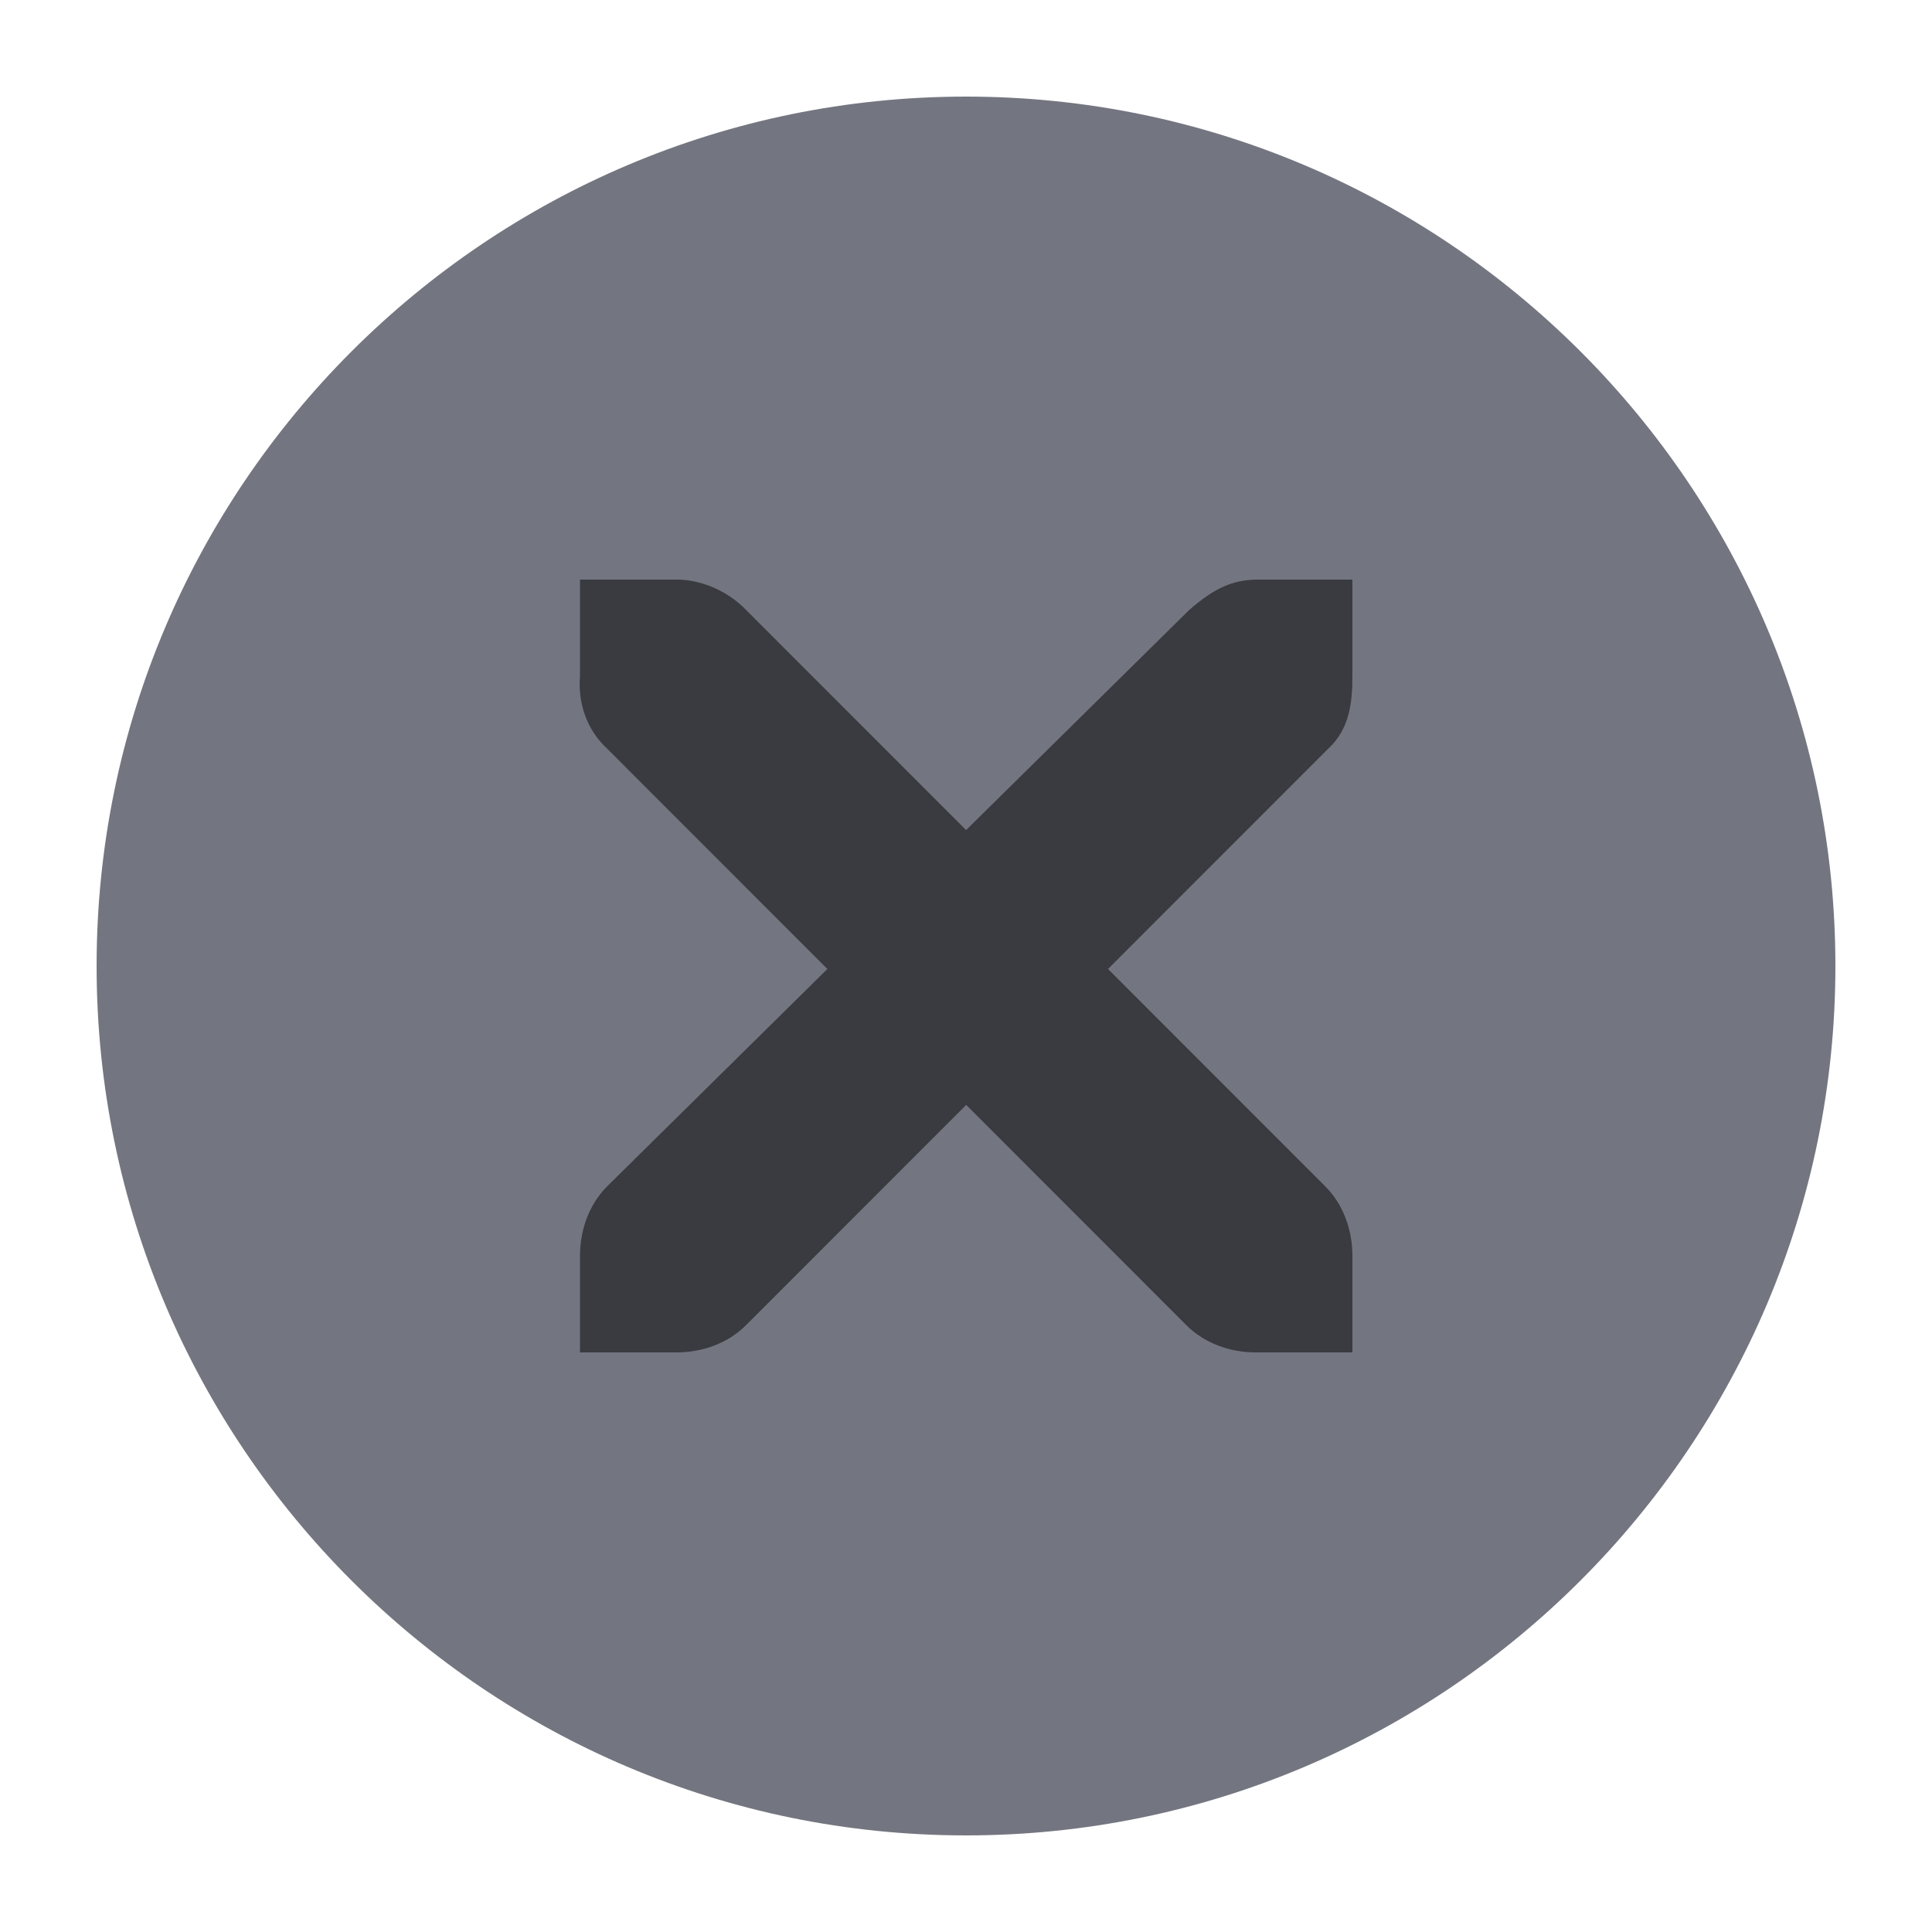
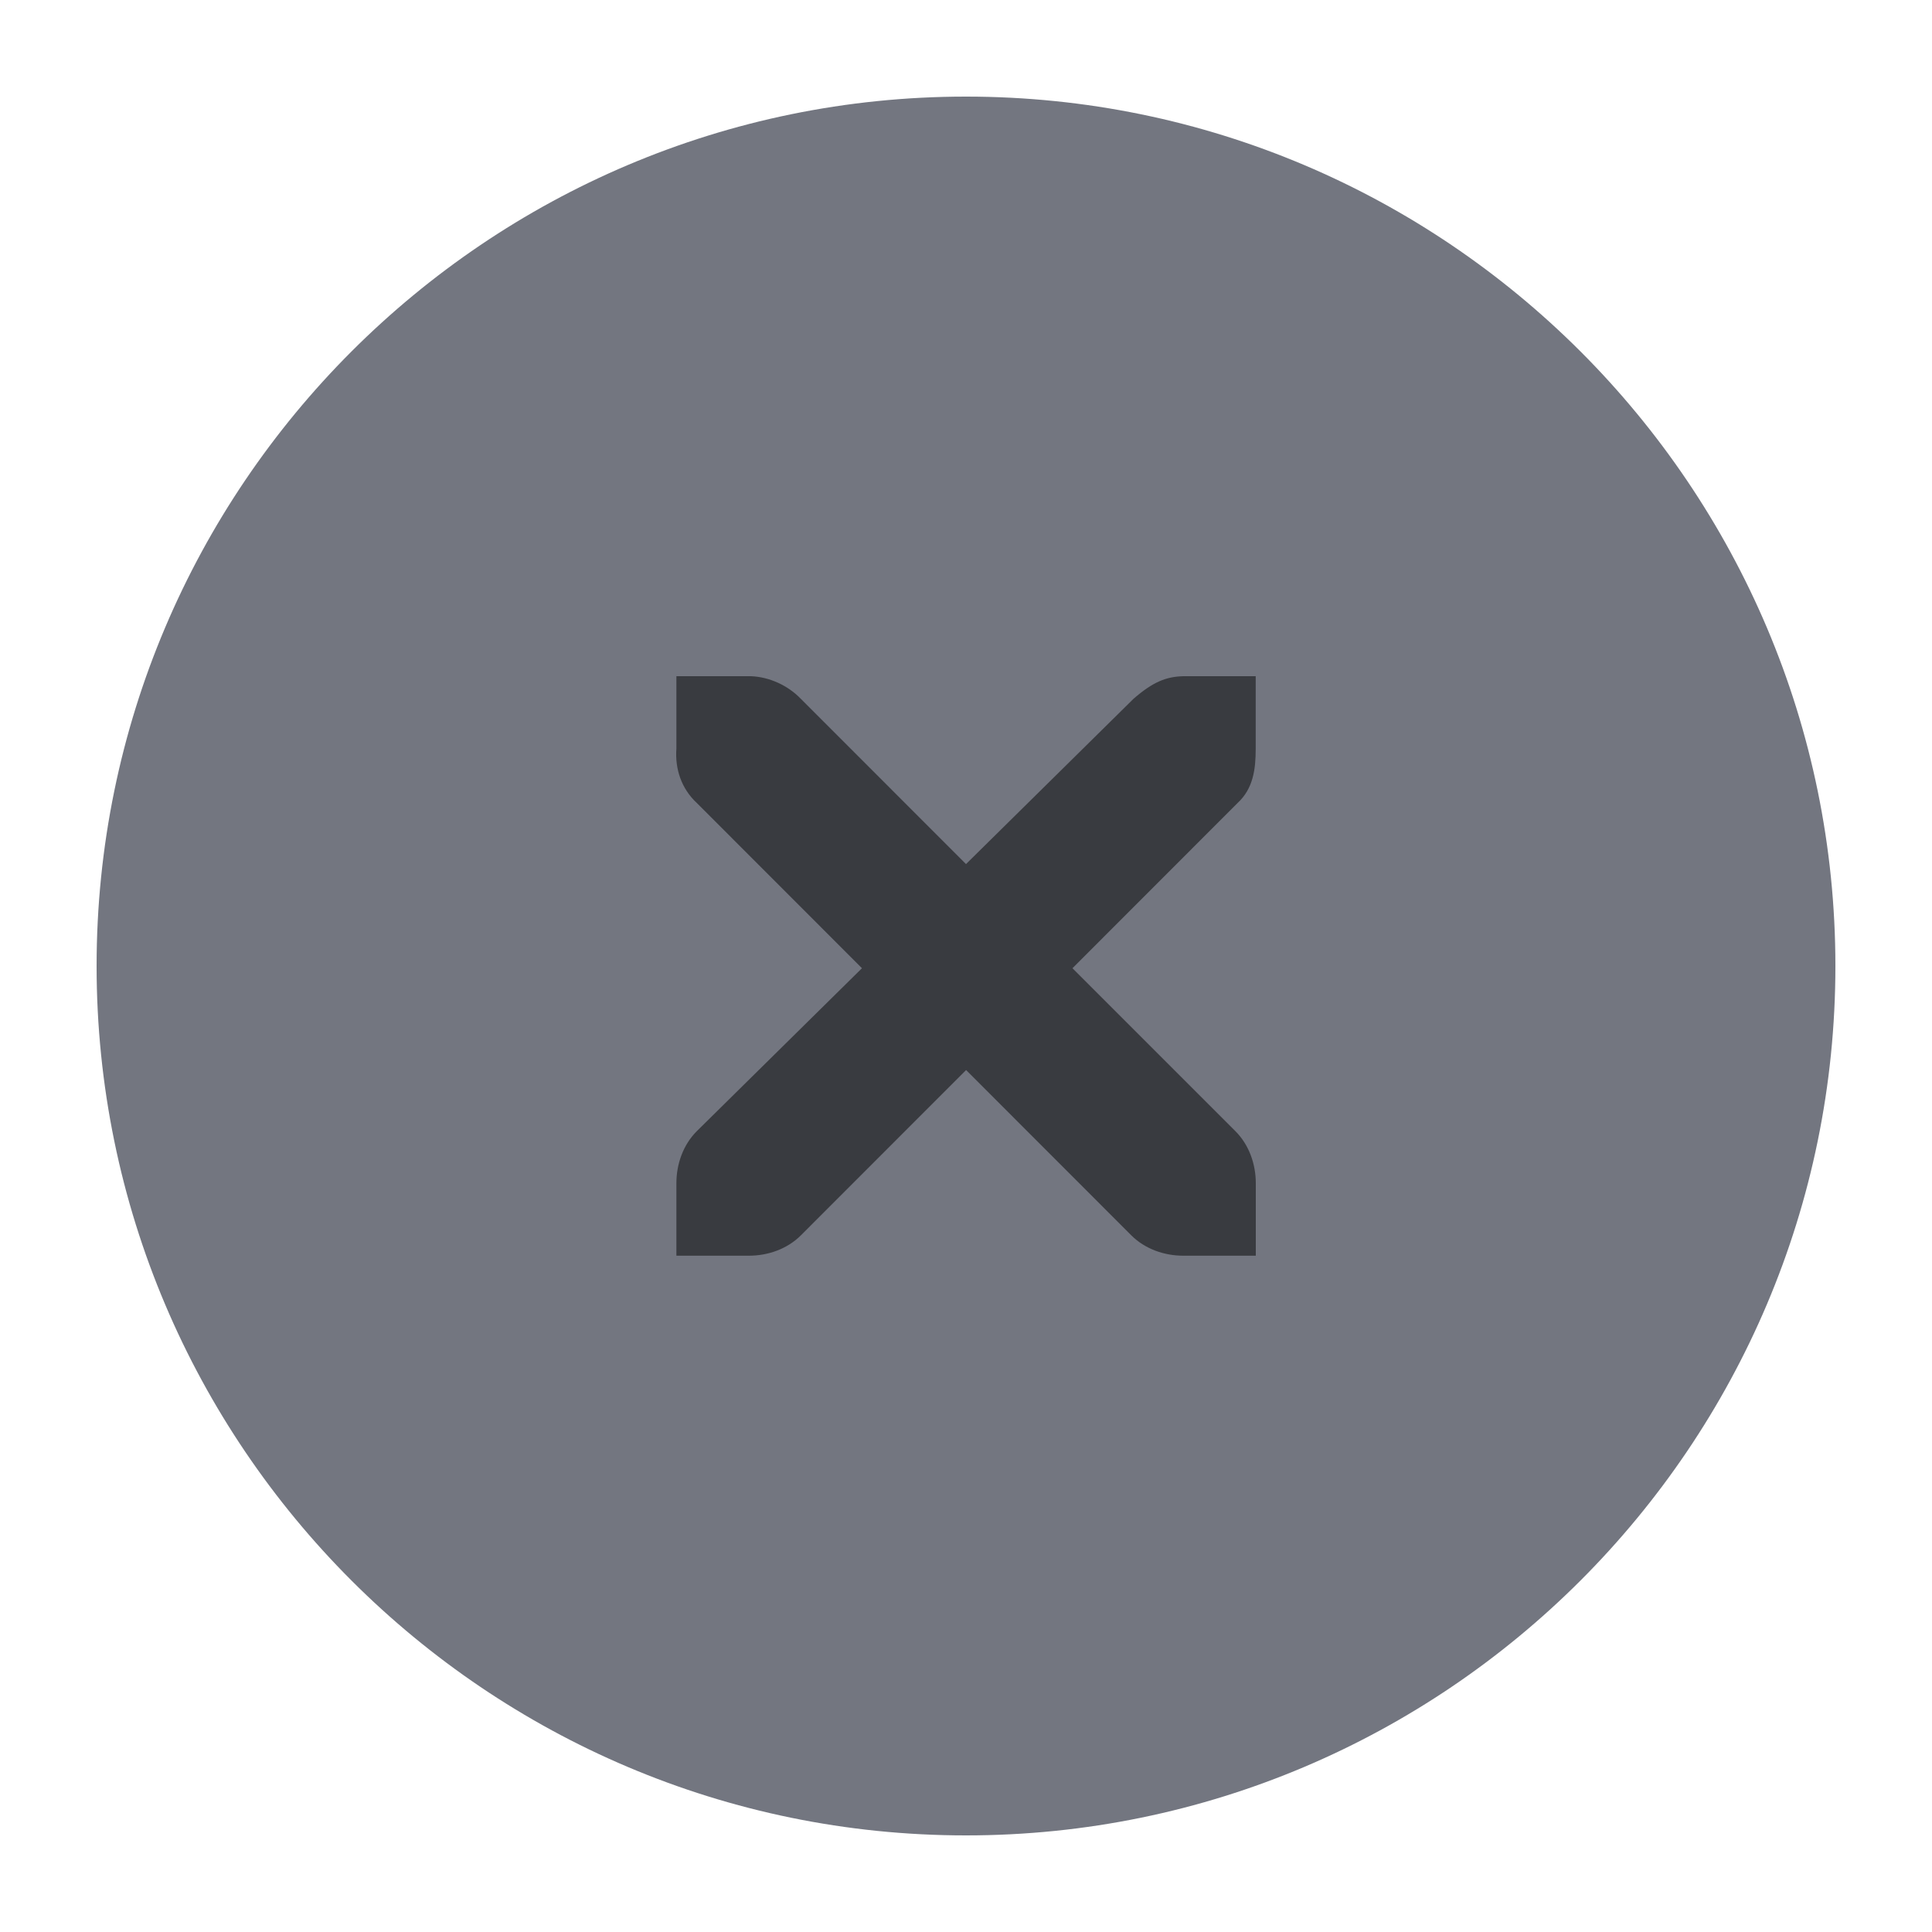
<svg xmlns="http://www.w3.org/2000/svg" xmlns:xlink="http://www.w3.org/1999/xlink" version="1.1" viewBox="0 0 20 20" id="svg212" width="20" height="20">
  <defs id="defs32">
    <linearGradient id="linearGradient1168">
      <stop style="stop-opacity:.05" offset="0" id="stop2" />
      <stop style="stop-opacity:0" offset="1" id="stop4" />
    </linearGradient>
    <linearGradient id="linearGradient1086">
      <stop stop-color="#fff" offset="0" id="stop7" />
      <stop stop-color="#fff" offset=".6" id="stop9" />
      <stop stop-color="#bababa" offset="1" id="stop11" />
    </linearGradient>
    <radialGradient id="radialGradient1090-7-9" cx="19" cy="571.7" r="7.503" gradientTransform="matrix(1.433,-5.4148e-7,5.4109e-7,1.433,-8.2283,-213.91)" gradientUnits="userSpaceOnUse" xlink:href="#linearGradient1086" />
    <radialGradient id="radialGradient1090-7-93" cx="19" cy="571.7" r="7.503" gradientTransform="matrix(1.433,-5.4148e-7,5.4109e-7,1.433,-8.2283,-180.9)" gradientUnits="userSpaceOnUse" xlink:href="#linearGradient1086" />
    <radialGradient id="radialGradient1090-4-5" cx="19" cy="571.7" r="7.503" gradientTransform="matrix(1.4224,-5.3748e-7,5.371e-7,1.4224,57.973,-174.87)" gradientUnits="userSpaceOnUse" xlink:href="#linearGradient1086" />
    <radialGradient id="radialGradient1090-4-5-7" cx="19" cy="571.7" r="7.503" gradientTransform="matrix(1.4224,-5.3748e-7,5.371e-7,1.4224,57.973,-207.87)" gradientUnits="userSpaceOnUse" xlink:href="#linearGradient1086" />
    <radialGradient id="radialGradient1090-4-5-7-3" cx="19" cy="571.7" r="7.503" gradientTransform="matrix(1.4224,-5.3748e-7,5.371e-7,1.4224,57.973,-174.87)" gradientUnits="userSpaceOnUse" xlink:href="#linearGradient1086" />
    <radialGradient id="radialGradient1090-4-5-7-5" cx="19" cy="571.7" r="7.503" gradientTransform="matrix(1.4224,-5.3748e-7,5.371e-7,1.4224,57.973,-207.87)" gradientUnits="userSpaceOnUse" xlink:href="#linearGradient1086" />
    <linearGradient id="linearGradient1080" x1="19" x2="19" y1="562.36" y2="581.25" gradientUnits="userSpaceOnUse" xlink:href="#linearGradient1168" />
    <linearGradient id="linearGradient1080-2" x1="19" x2="19" y1="562.36" y2="581.25" gradientTransform="translate(2.7e-7,33)" gradientUnits="userSpaceOnUse" xlink:href="#linearGradient1168" />
    <linearGradient id="linearGradient1080-7" x1="19" x2="19" y1="562.36" y2="581.25" gradientTransform="translate(-2.9e-7,66)" gradientUnits="userSpaceOnUse" xlink:href="#linearGradient1168" />
    <clipPath id="a-9">
      <rect x="9.5" y="178.85" width="6" height="31" fill="#ffffff" opacity="0.539" id="rect23" />
    </clipPath>
    <clipPath id="b-8">
      <rect x="109.41" y="196.63" width="16" height="16" opacity="0.3" id="rect26" />
    </clipPath>
    <clipPath id="clipPath6191">
      <path d="m 9.5,194.85 v -16 h 16 v 5 h -11 v 11 z" style="stroke-width:30.2;stroke-linecap:round;stroke-linejoin:round" id="path29" />
    </clipPath>
  </defs>
  <g id="close-pressed" transform="translate(-75,-561.36)">
    <rect x="75" y="561.36" width="20" height="20" fill="#ffffff" stroke-width="0.714" id="rect52" />
    <path d="m 85,562.36 c -4.964,0 -9,4.036 -9,9 0,4.964 4.036,9 9,9 4.964,0 9,-4.036 9,-9 0,-4.964 -4.036,-9 -9,-9 z" color="#000000" color-rendering="auto" dominant-baseline="auto" fill="#737680" image-rendering="auto" shape-rendering="auto" solid-color="#000000" stop-color="#000000" id="path54" />
-     <path d="m 81.003,567.36 h 1 c 0.011,-1.2e-4 0.021,-4.7e-4 0.031,0 0.255,0.011 0.51,0.129 0.687,0.312 l 2.28,2.281 2.312,-2.281 c 0.266,-0.23 0.447,-0.305 0.687,-0.312 h 1 v 1 c 0,0.286 -0.034,0.551 -0.25,0.75 l -2.28,2.281 2.249,2.25 c 0.188,0.188 0.281,0.453 0.281,0.719 v 1 h -1 c -0.265,-10e-6 -0.53,-0.093 -0.718,-0.281 l -2.28,-2.281 -2.28,2.281 c -0.188,0.188 -0.453,0.281 -0.718,0.281 h -1 v -1 c 0,-0.265 0.093,-0.531 0.281,-0.719 l 2.28,-2.25 -2.28,-2.281 c -0.211,-0.195 -0.303,-0.469 -0.281,-0.75 V 567.36 Z" color="#bebebe" enable-background="new" opacity=".5" stroke-width="1.333" style="opacity:0.5" id="path56" />
+     <path d="m 82.002,568.36 h 0.75 c 0.008,-9e-5 0.016,-3.6e-4 0.023,0 0.191,0.008 0.382,0.096 0.515,0.234 l 1.71,1.711 1.734,-1.711 c 0.199,-0.173 0.335,-0.229 0.515,-0.234 h 0.75 v 0.75 c 0,0.215 -0.026,0.413 -0.187,0.562 l -1.71,1.711 1.687,1.687 c 0.141,0.141 0.211,0.34 0.211,0.539 v 0.75 h -0.75 c -0.199,-10e-6 -0.398,-0.07 -0.539,-0.211 l -1.71,-1.711 -1.71,1.711 c -0.141,0.141 -0.34,0.211 -0.539,0.211 h -0.75 v -0.75 c 0,-0.199 0.07,-0.398 0.211,-0.539 l 1.71,-1.687 -1.71,-1.711 c -0.158,-0.146 -0.227,-0.352 -0.211,-0.562 V 568.36 Z" color="#bebebe" enable-background="new" opacity=".5" stroke-width="1.333" style="opacity:0.5" id="path56" />
  </g>
</svg>
